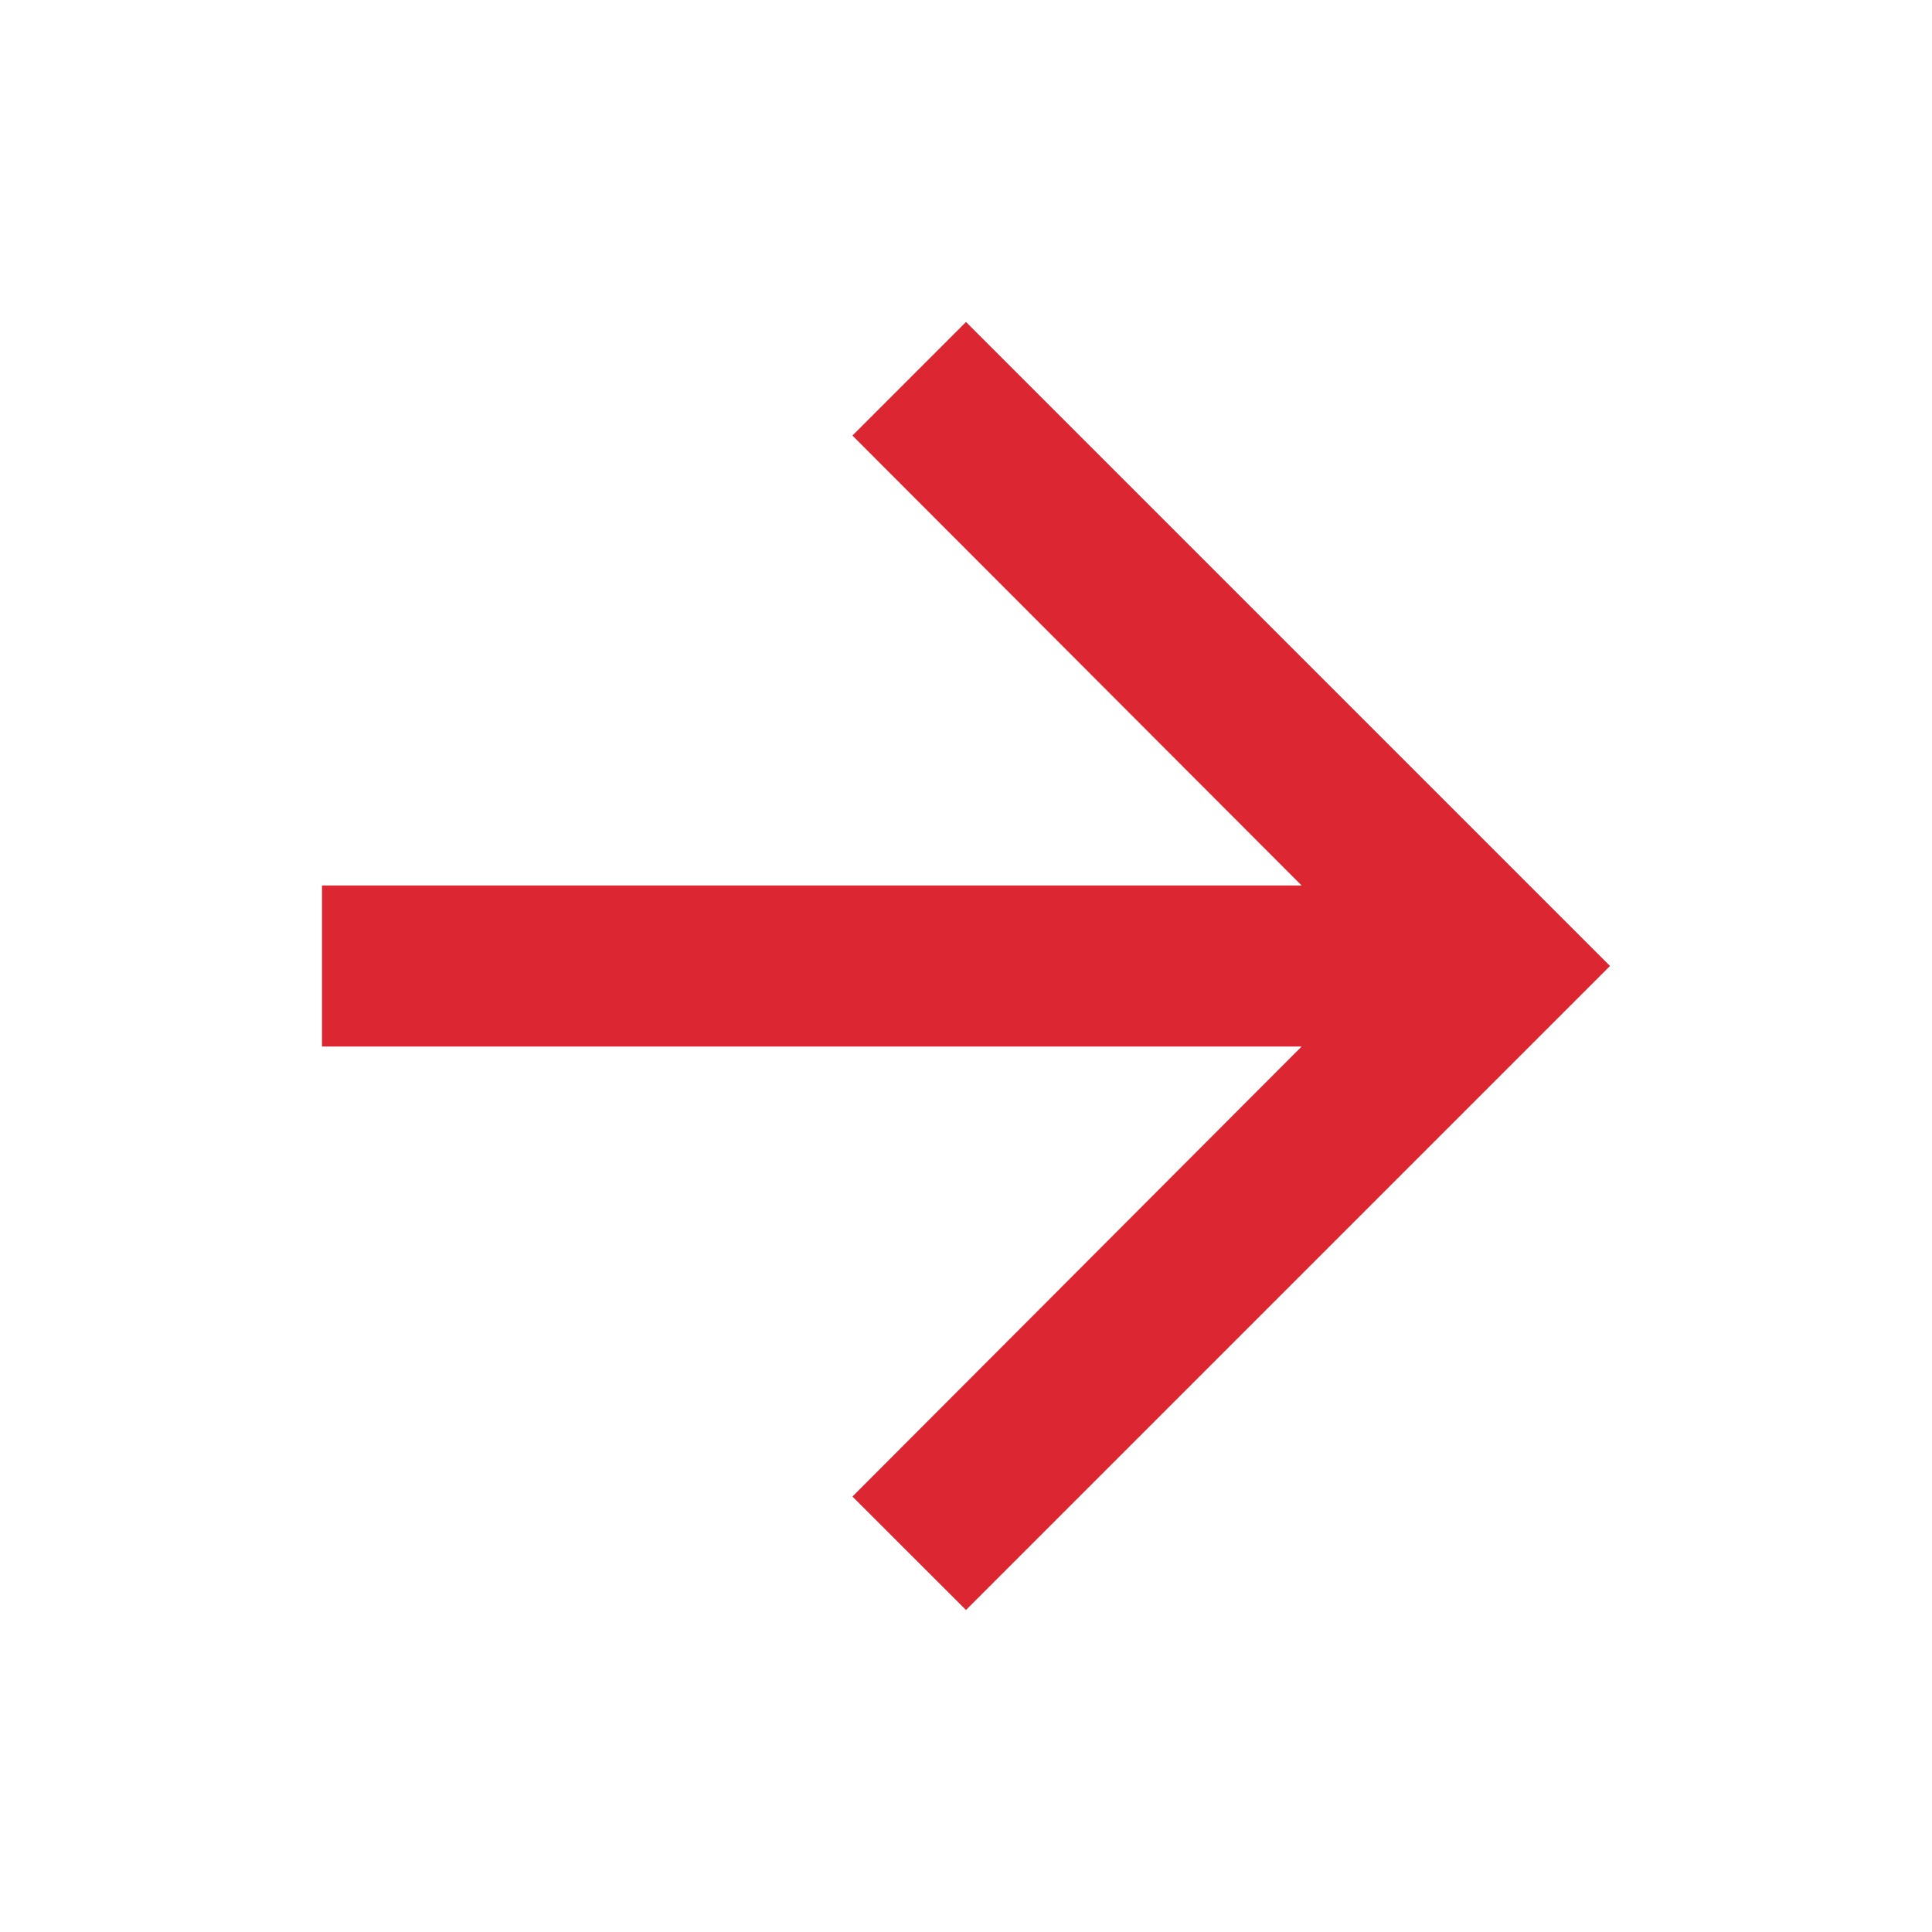
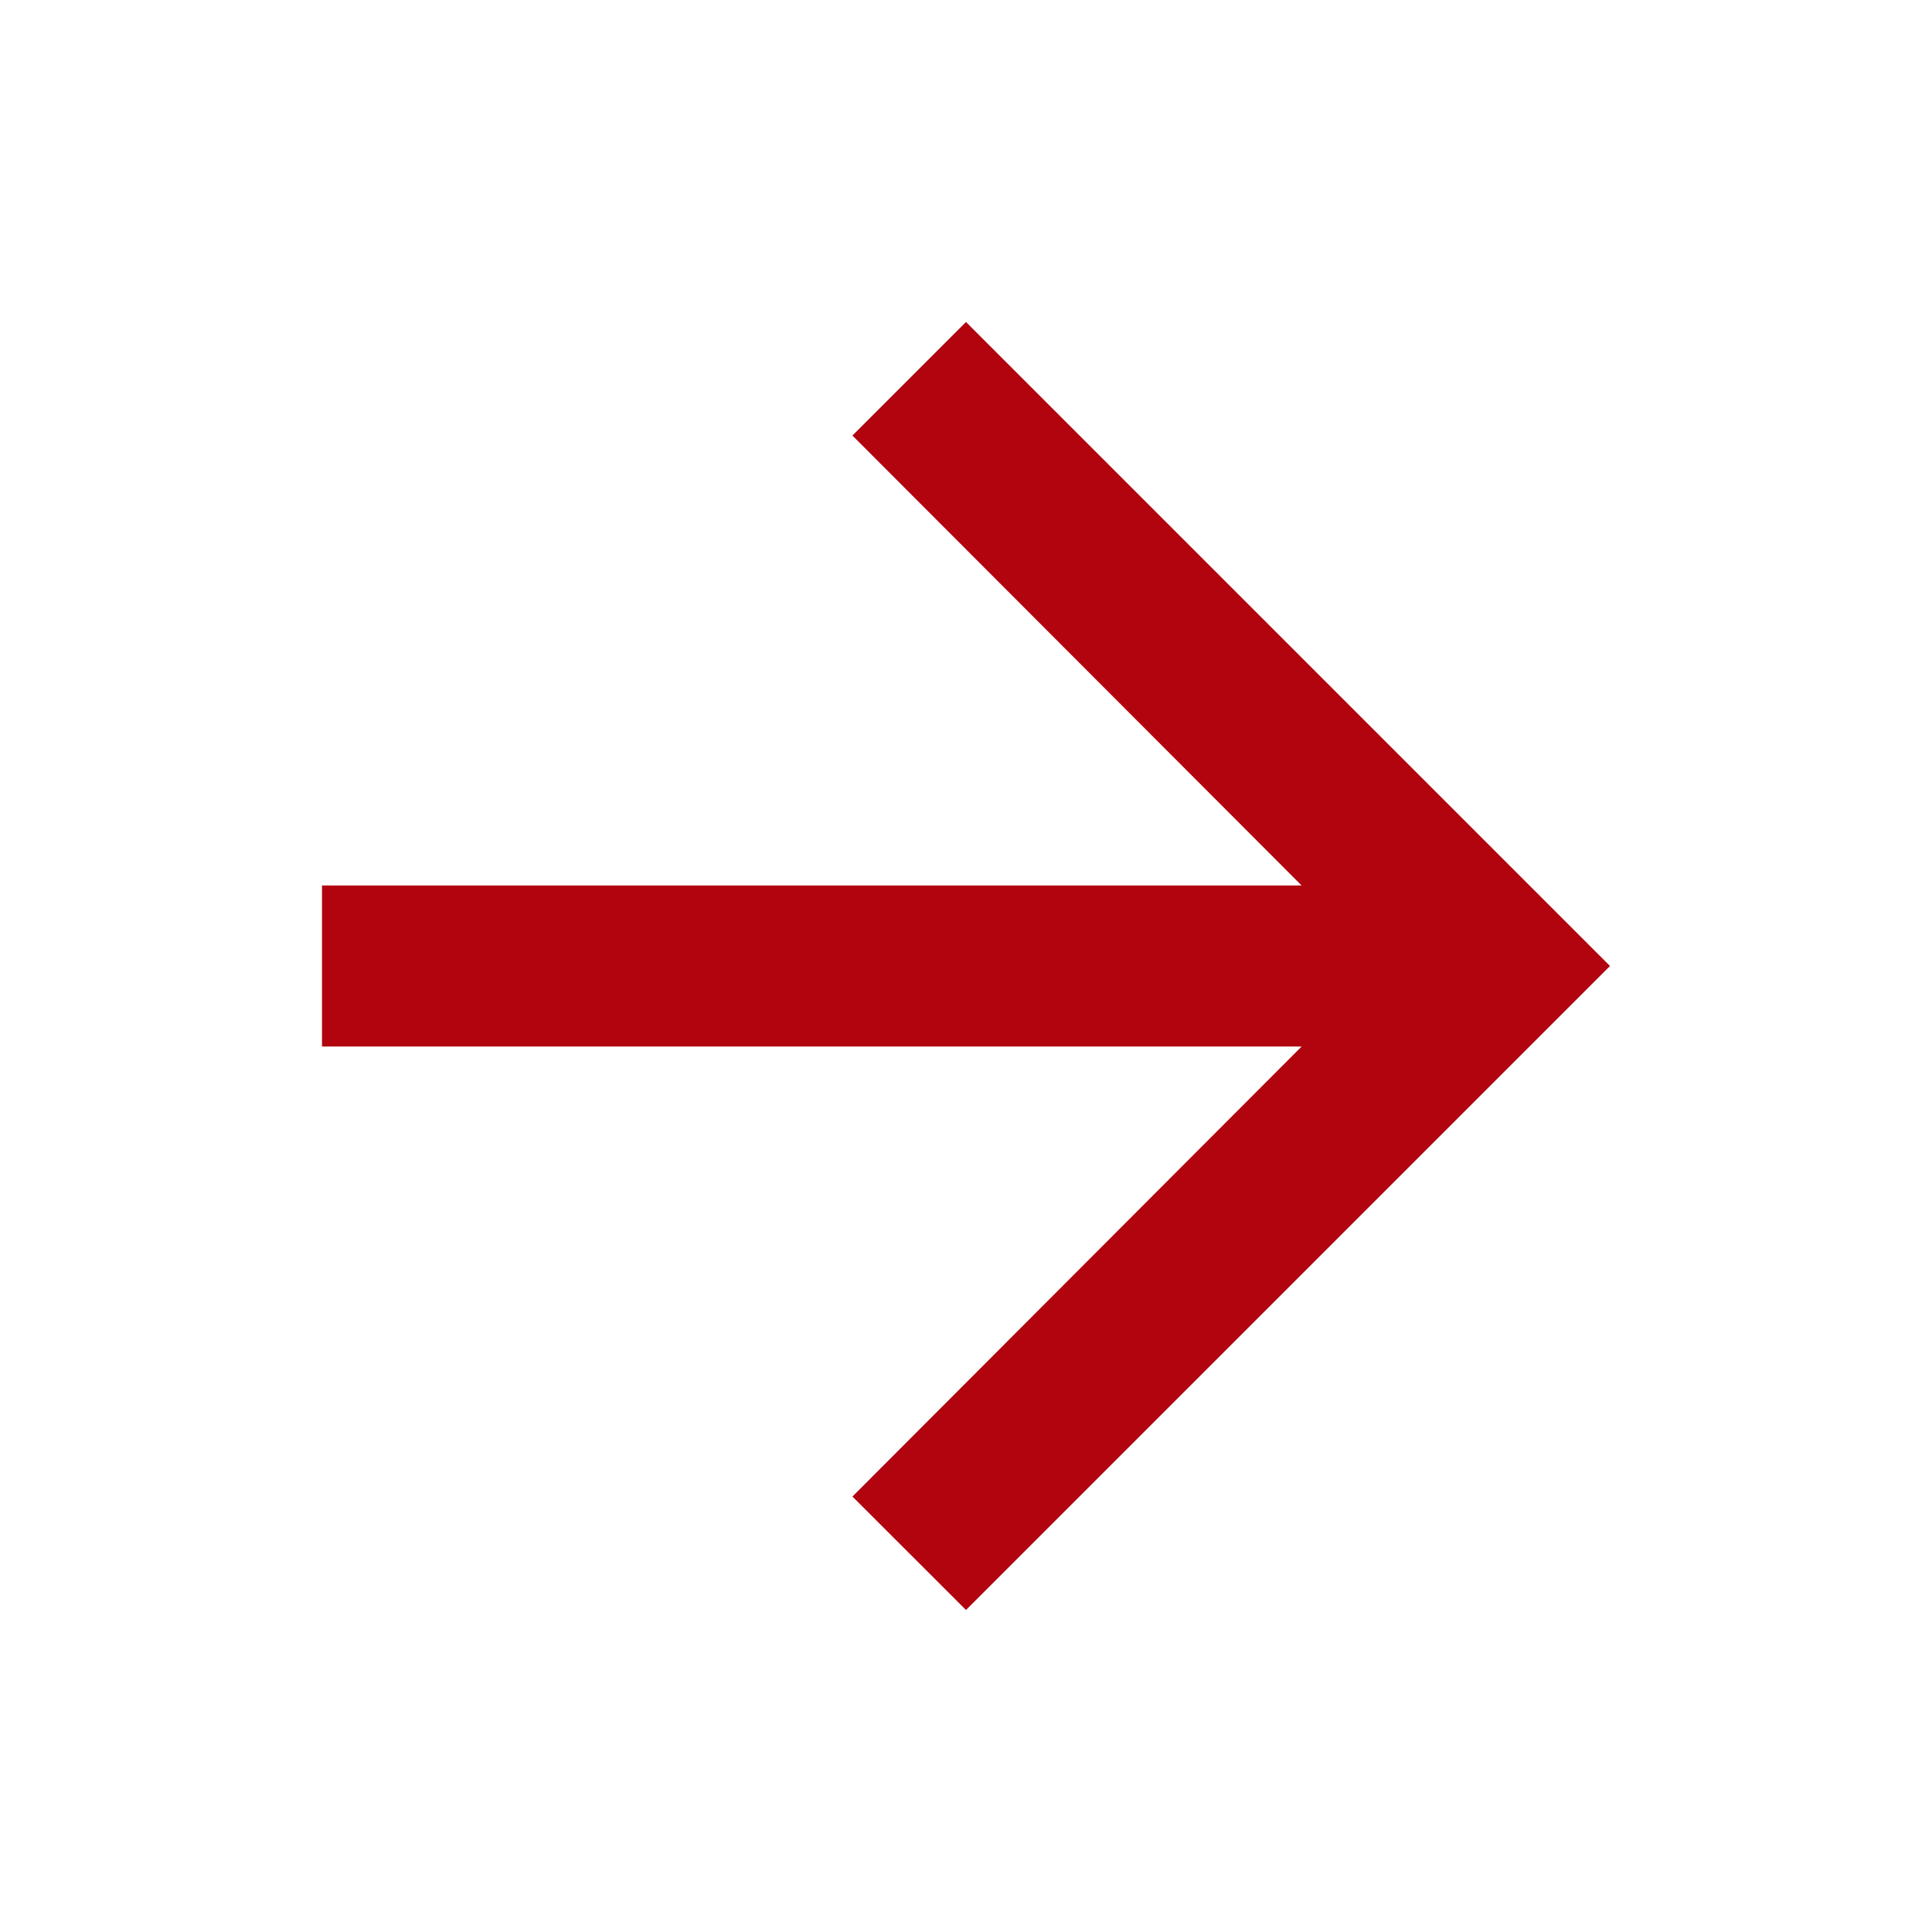
<svg xmlns="http://www.w3.org/2000/svg" width="18" height="18" viewBox="0 0 18 18" fill="none">
-   <path d="M9 3L7.942 4.058L12.127 8.25H3V9.75H12.127L7.942 13.943L9 15L15 9L9 3Z" fill="#DC2732" />
+   <path d="M9 3L7.942 4.058L12.127 8.25H3V9.75H12.127L7.942 13.943L9 15L15 9L9 3Z" fill="#B1040E" />
</svg>
